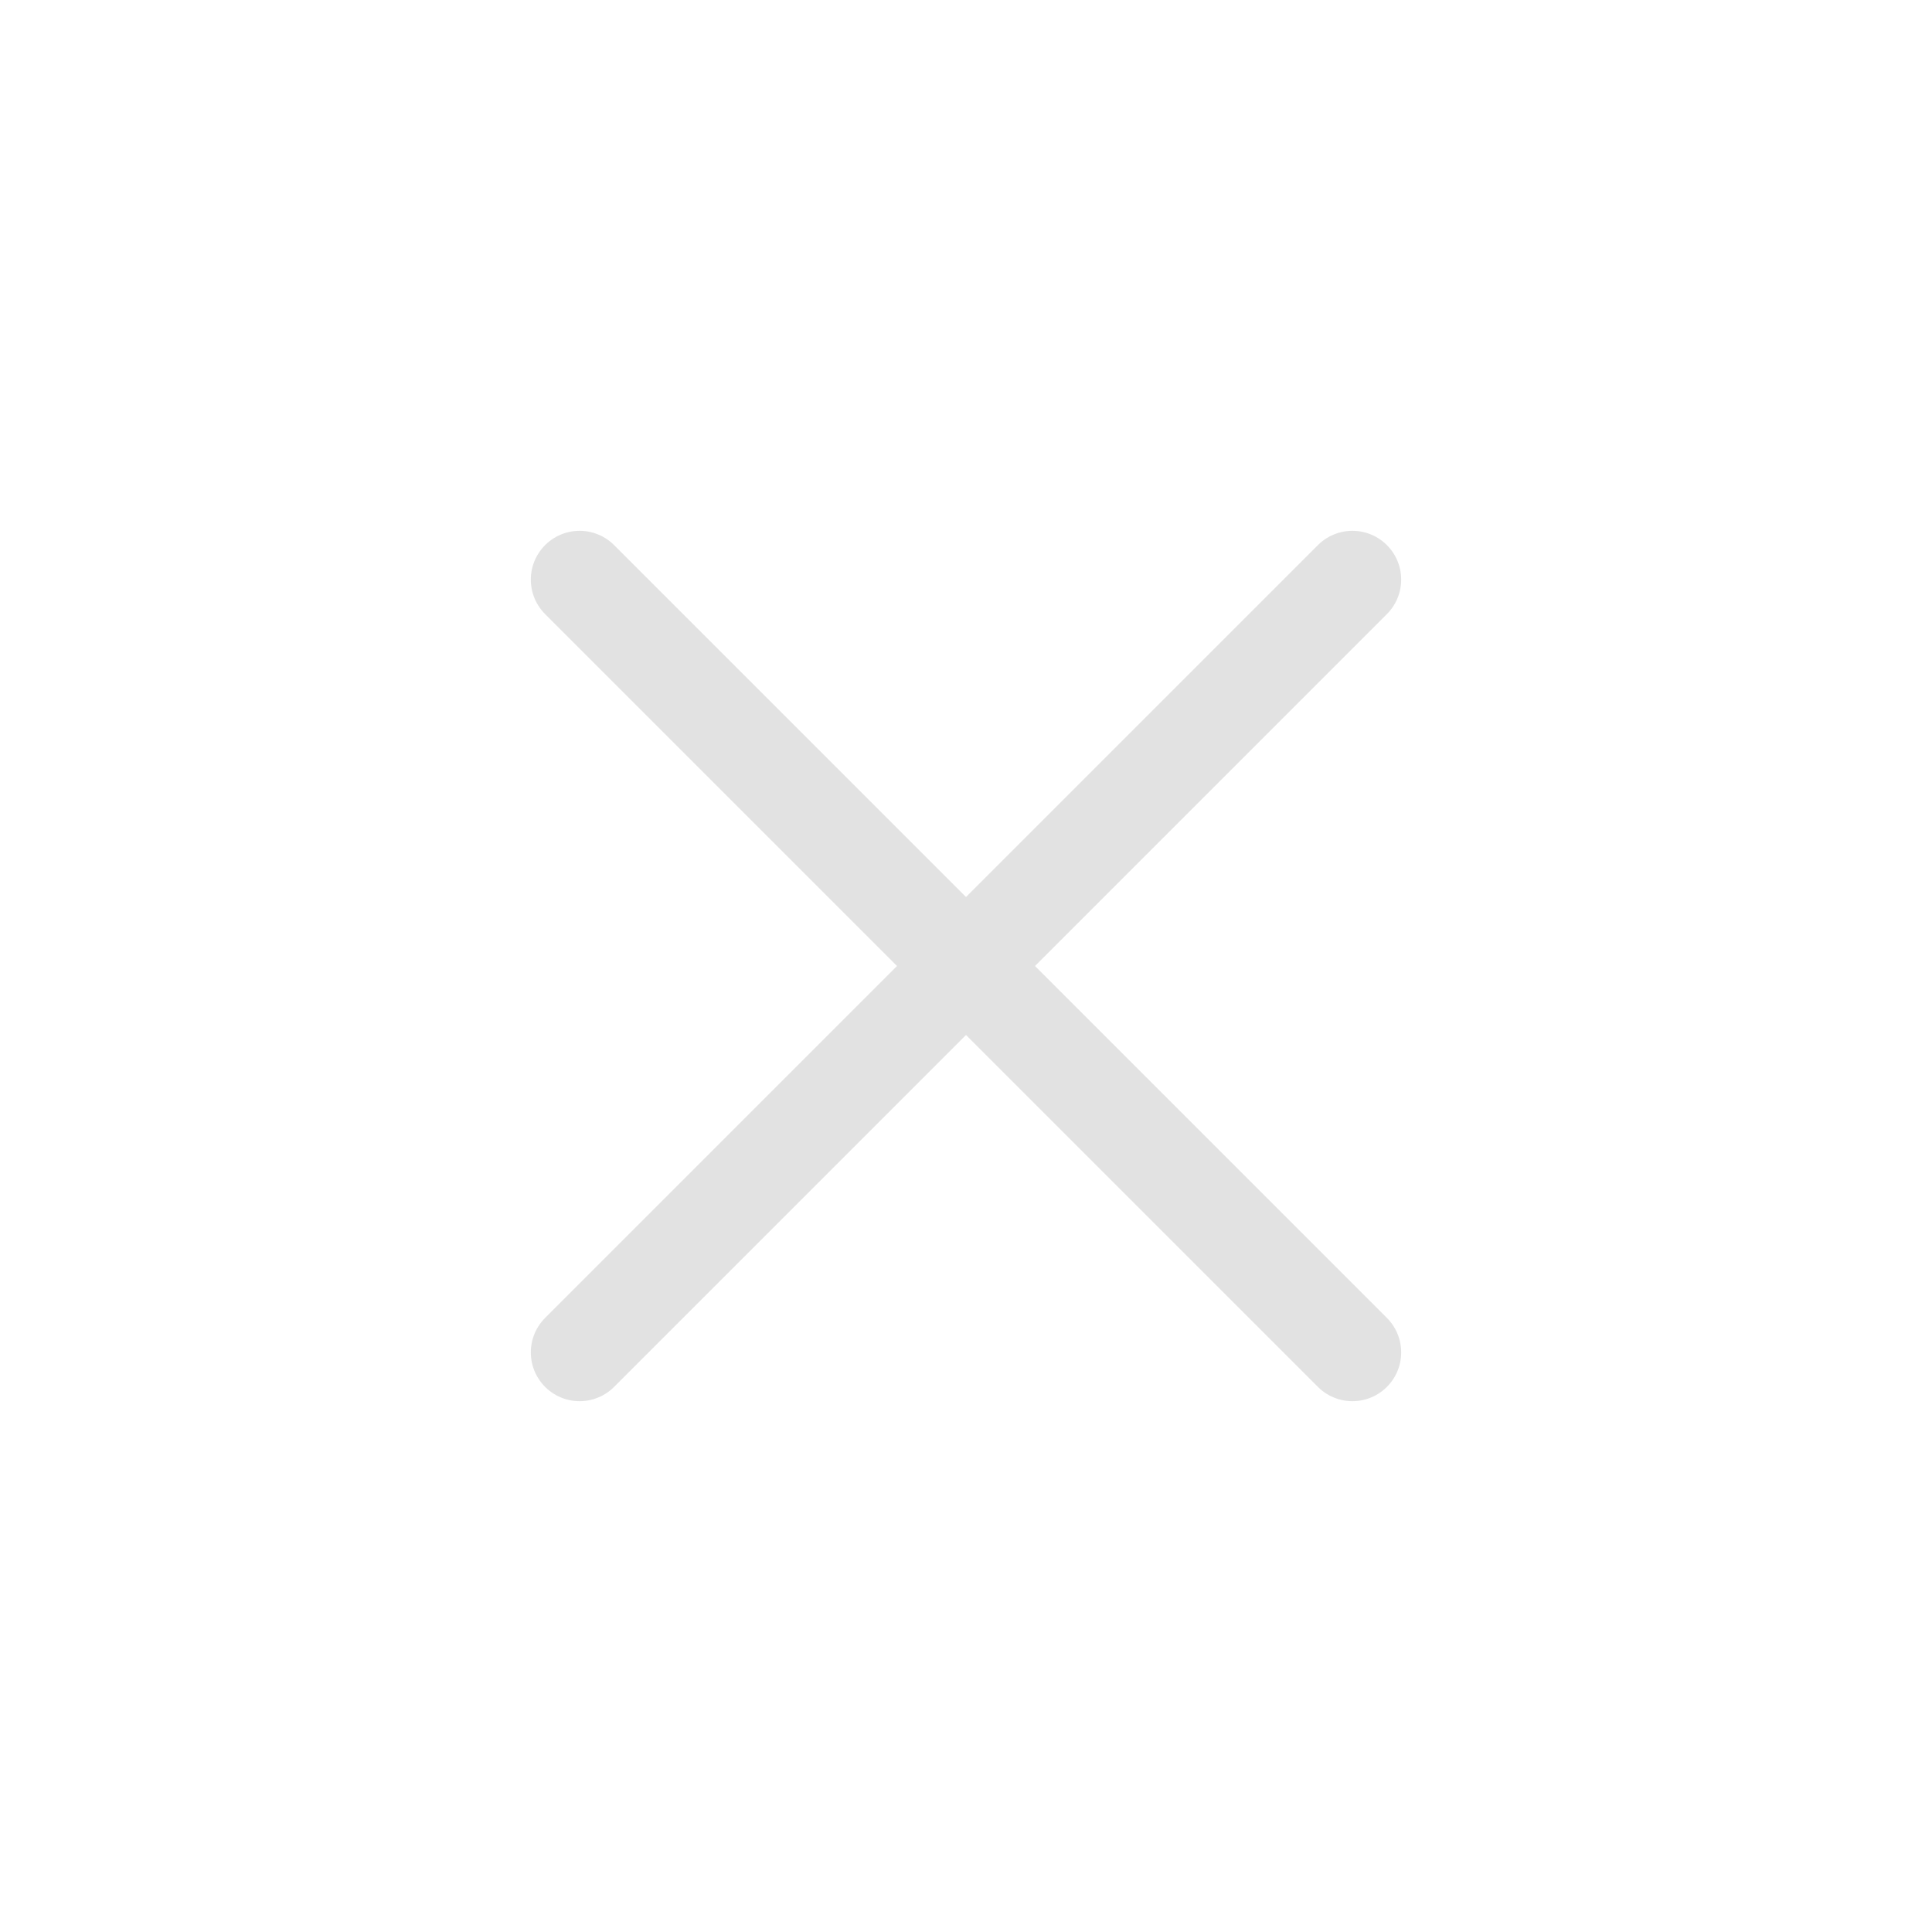
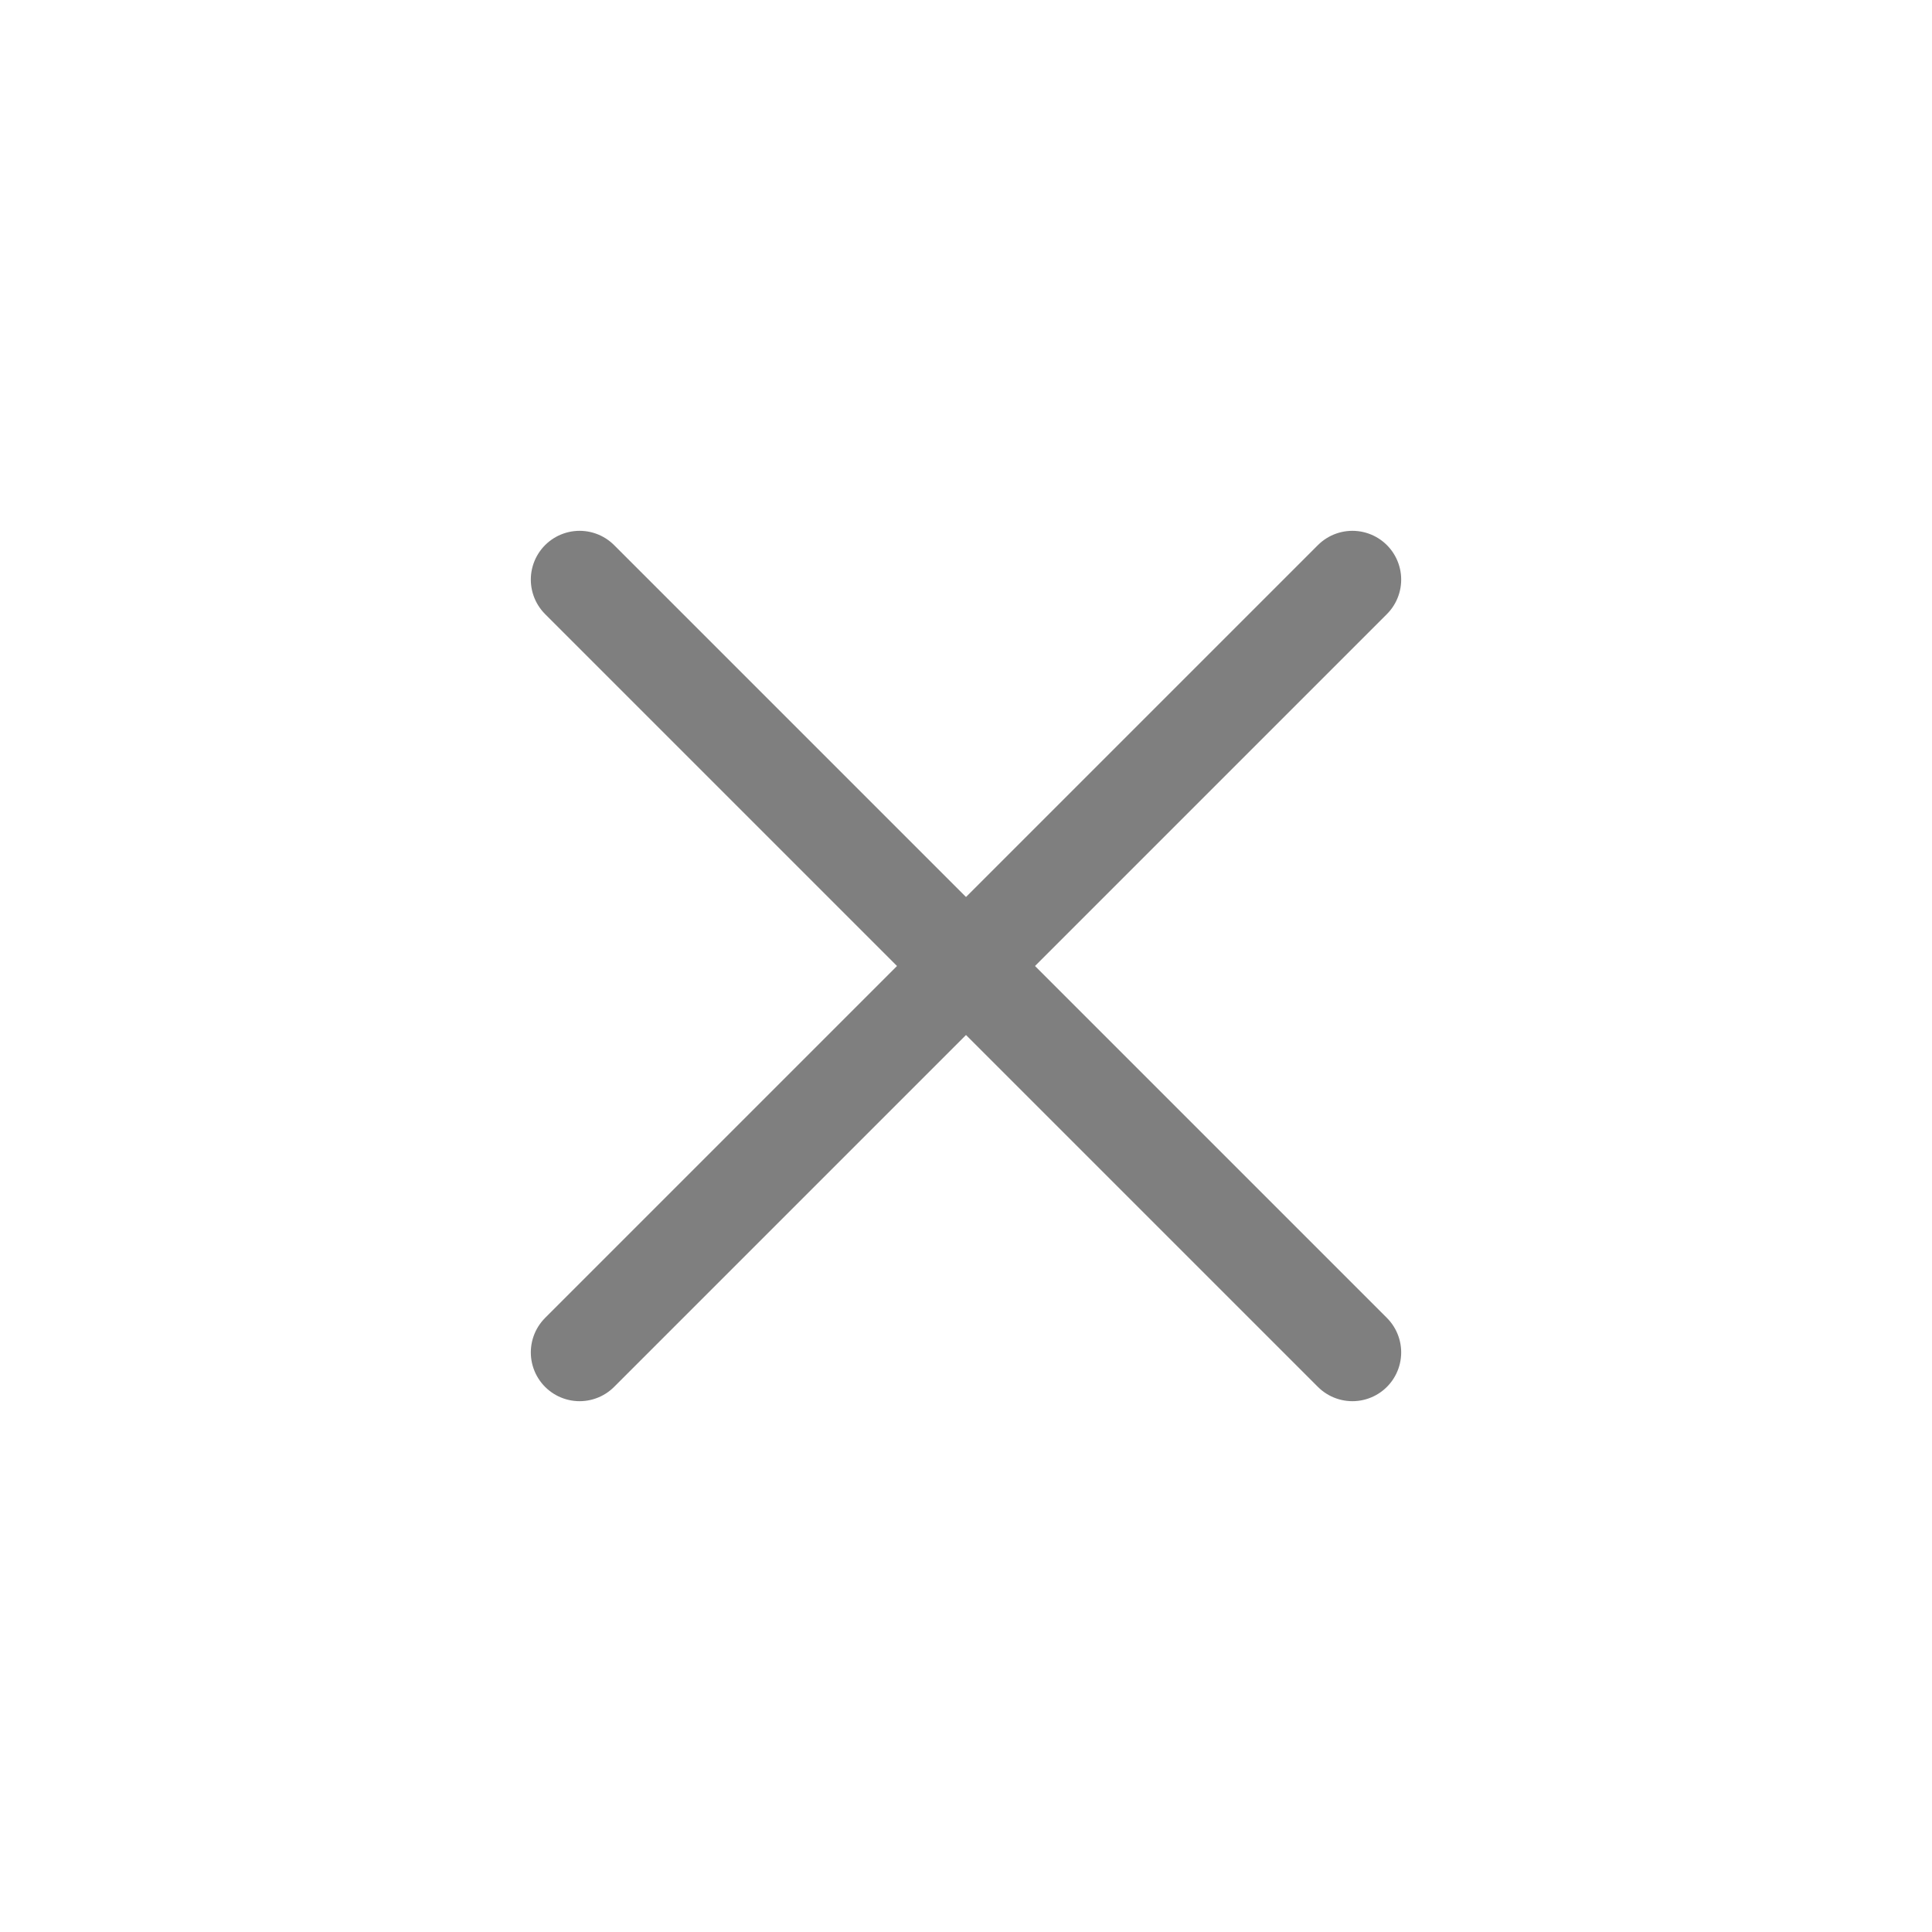
<svg xmlns="http://www.w3.org/2000/svg" viewBox="0 0 50 50" version="1.2" baseProfile="tiny">
  <defs>
</defs>
  <g fill="none" stroke="black" stroke-width="1" fill-rule="evenodd" stroke-linecap="square" stroke-linejoin="bevel">
-     <g fill="none" stroke="#000000" stroke-opacity="1" stroke-width="1" stroke-linecap="square" stroke-linejoin="bevel" transform="matrix(1,0,0,1,0,0)" font-family="Google Sans Flex" font-size="11" font-weight="500" font-style="normal">
+     <g fill="none" stroke="#000000" stroke-opacity="1" stroke-width="1" stroke-linecap="square" stroke-linejoin="bevel" transform="matrix(1,0,0,1,0,0)" font-family="Noto Sans" font-size="10" font-weight="400" font-style="normal">
</g>
-     <g fill="none" stroke="#e2e2e2" stroke-opacity="1" stroke-width="1.01" stroke-linecap="round" stroke-linejoin="miter" stroke-miterlimit="2" transform="matrix(2.5,0,0,2.5,2.5,2.5)" font-family="Google Sans Flex" font-size="11" font-weight="500" font-style="normal">
+     <g fill="none" stroke="#7f7f7f" stroke-opacity="1" stroke-width="1.01" stroke-linecap="round" stroke-linejoin="miter" stroke-miterlimit="2" transform="matrix(2.5,0,0,2.5,2.5,2.5)" font-family="Noto Sans" font-size="10" font-weight="400" font-style="normal">
      <polyline fill="none" vector-effect="none" points="5,5 13,13 " />
      <polyline fill="none" vector-effect="none" points="13,5 5,13 " />
    </g>
-     <g fill="none" stroke="#000000" stroke-opacity="1" stroke-width="1" stroke-linecap="square" stroke-linejoin="bevel" transform="matrix(1,0,0,1,0,0)" font-family="Google Sans Flex" font-size="11" font-weight="500" font-style="normal">
+     <g fill="none" stroke="#000000" stroke-opacity="1" stroke-width="1" stroke-linecap="square" stroke-linejoin="bevel" transform="matrix(1,0,0,1,0,0)" font-family="Noto Sans" font-size="10" font-weight="400" font-style="normal">
</g>
  </g>
</svg>
